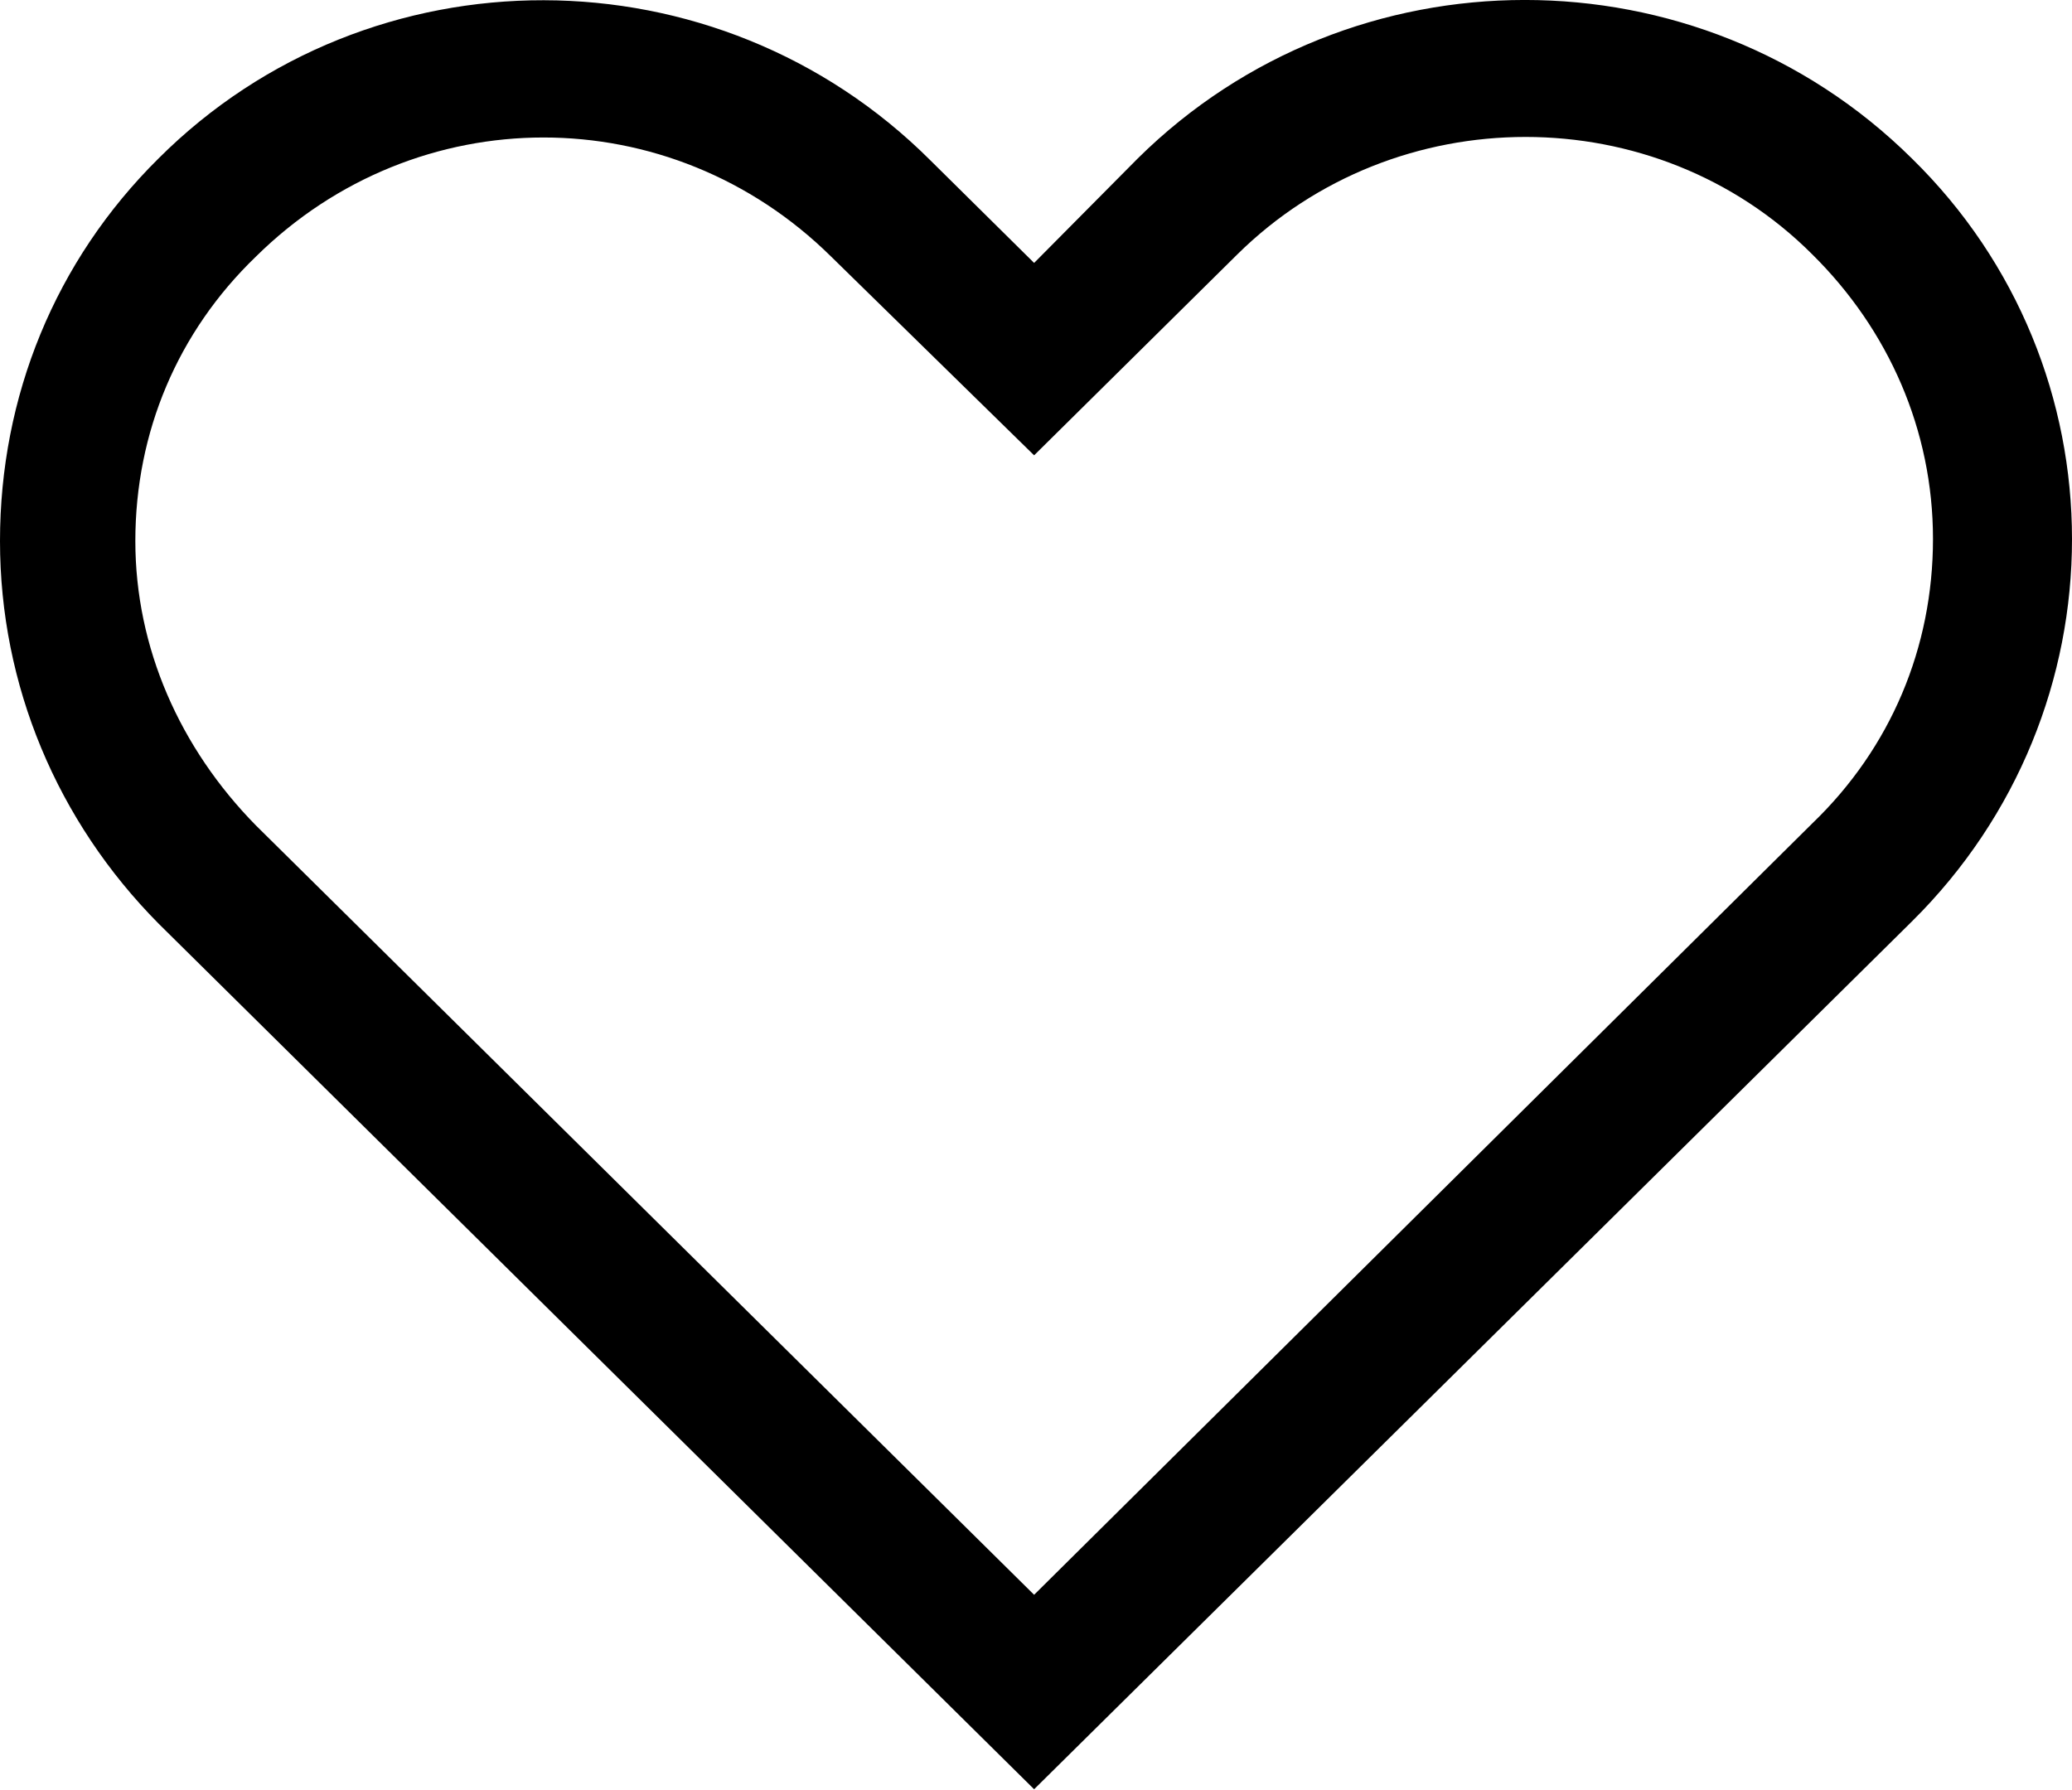
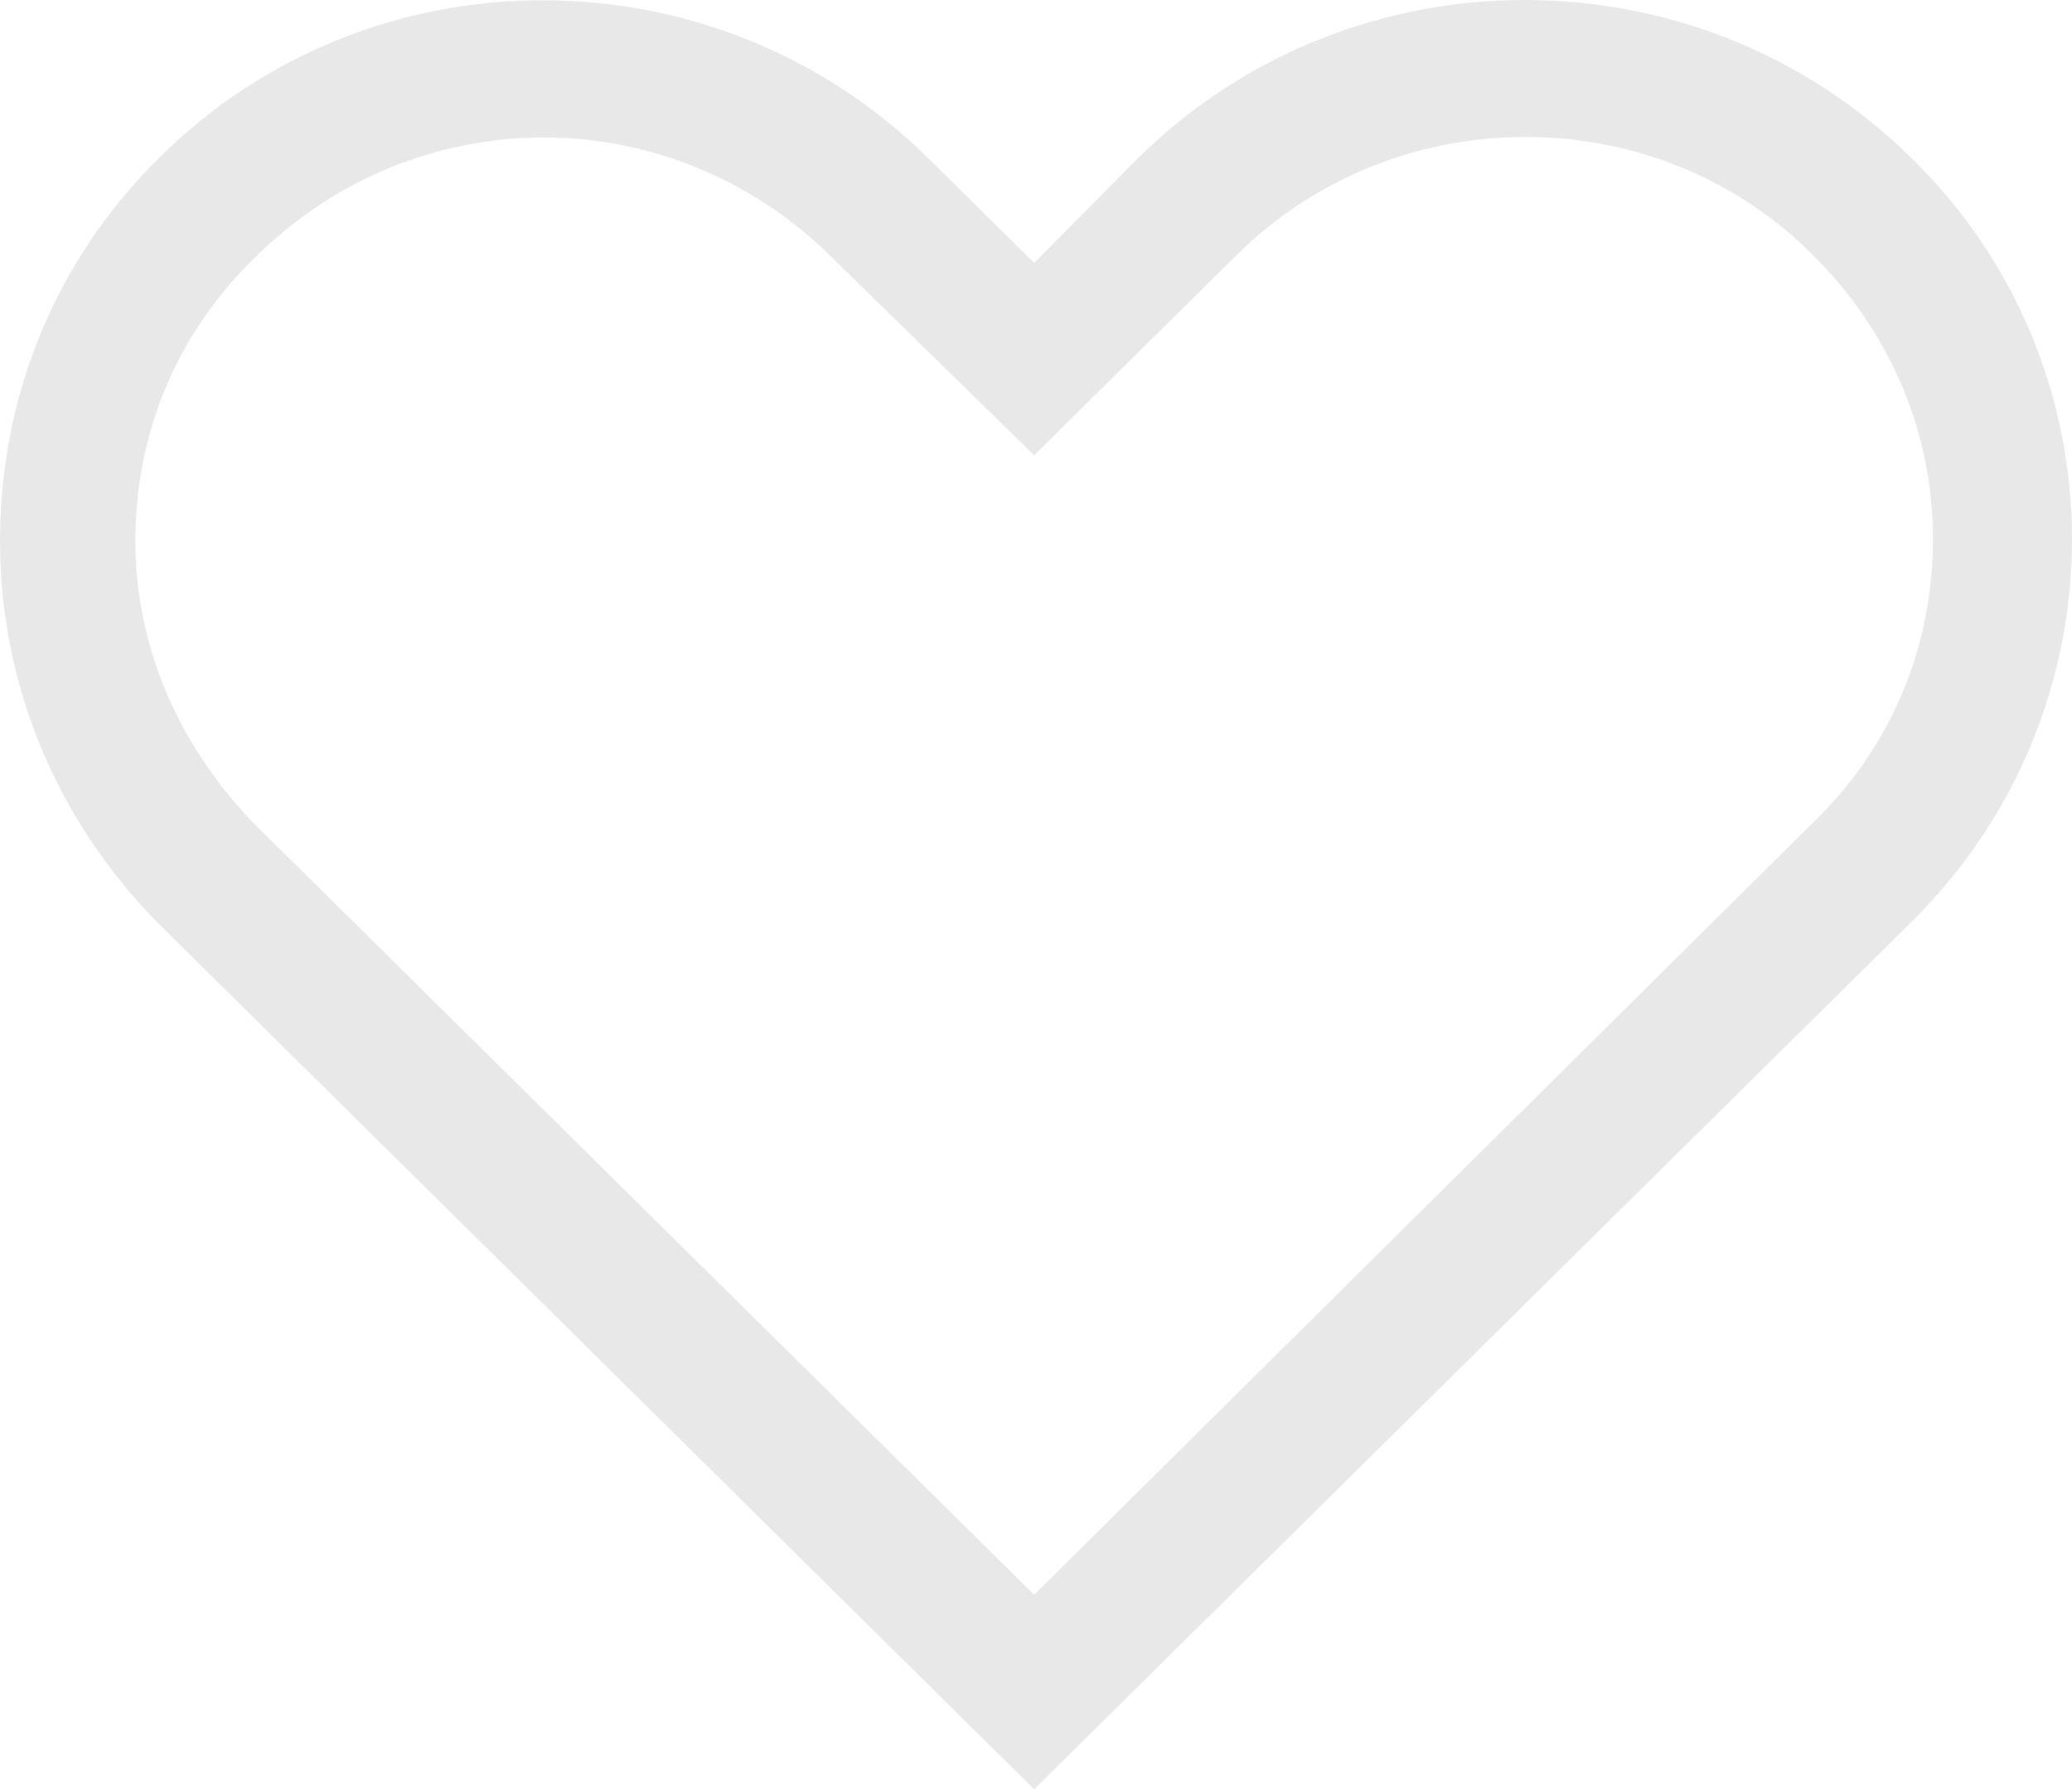
<svg xmlns="http://www.w3.org/2000/svg" width="22" height="19" viewBox="0 0 22 19" fill="none">
-   <path d="M20.299 9.786C22.567 7.543 22.567 3.902 20.299 1.682C18.031 -0.561 14.349 -0.561 12.081 1.682L10.98 2.792L9.88 1.704C7.612 -0.561 3.93 -0.561 1.684 1.682C0.584 2.77 0 4.213 0 5.745C0 7.277 0.606 8.72 1.684 9.808L10.98 19L20.299 9.786ZM1.437 5.745C1.437 4.59 1.886 3.525 2.717 2.725C3.57 1.882 4.671 1.46 5.771 1.46C6.871 1.46 7.971 1.882 8.825 2.725L10.98 4.835L13.136 2.703C14.82 1.038 17.582 1.038 19.244 2.703C20.052 3.502 20.524 4.568 20.524 5.723C20.524 6.877 20.075 7.943 19.244 8.742L10.98 16.935L2.717 8.765C1.909 7.943 1.437 6.877 1.437 5.745Z" fill="black" />
+   <path d="M20.299 9.786C22.567 7.543 22.567 3.902 20.299 1.682C18.031 -0.561 14.349 -0.561 12.081 1.682L10.98 2.792L9.88 1.704C7.612 -0.561 3.93 -0.561 1.684 1.682C0.584 2.77 0 4.213 0 5.745C0 7.277 0.606 8.72 1.684 9.808L10.98 19L20.299 9.786ZM1.437 5.745C1.437 4.59 1.886 3.525 2.717 2.725C3.57 1.882 4.671 1.46 5.771 1.46C6.871 1.46 7.971 1.882 8.825 2.725L10.98 4.835L13.136 2.703C14.82 1.038 17.582 1.038 19.244 2.703C20.052 3.502 20.524 4.568 20.524 5.723C20.524 6.877 20.075 7.943 19.244 8.742L10.98 16.935L2.717 8.765C1.909 7.943 1.437 6.877 1.437 5.745Z" fill="#E8E8E8" />
</svg>
